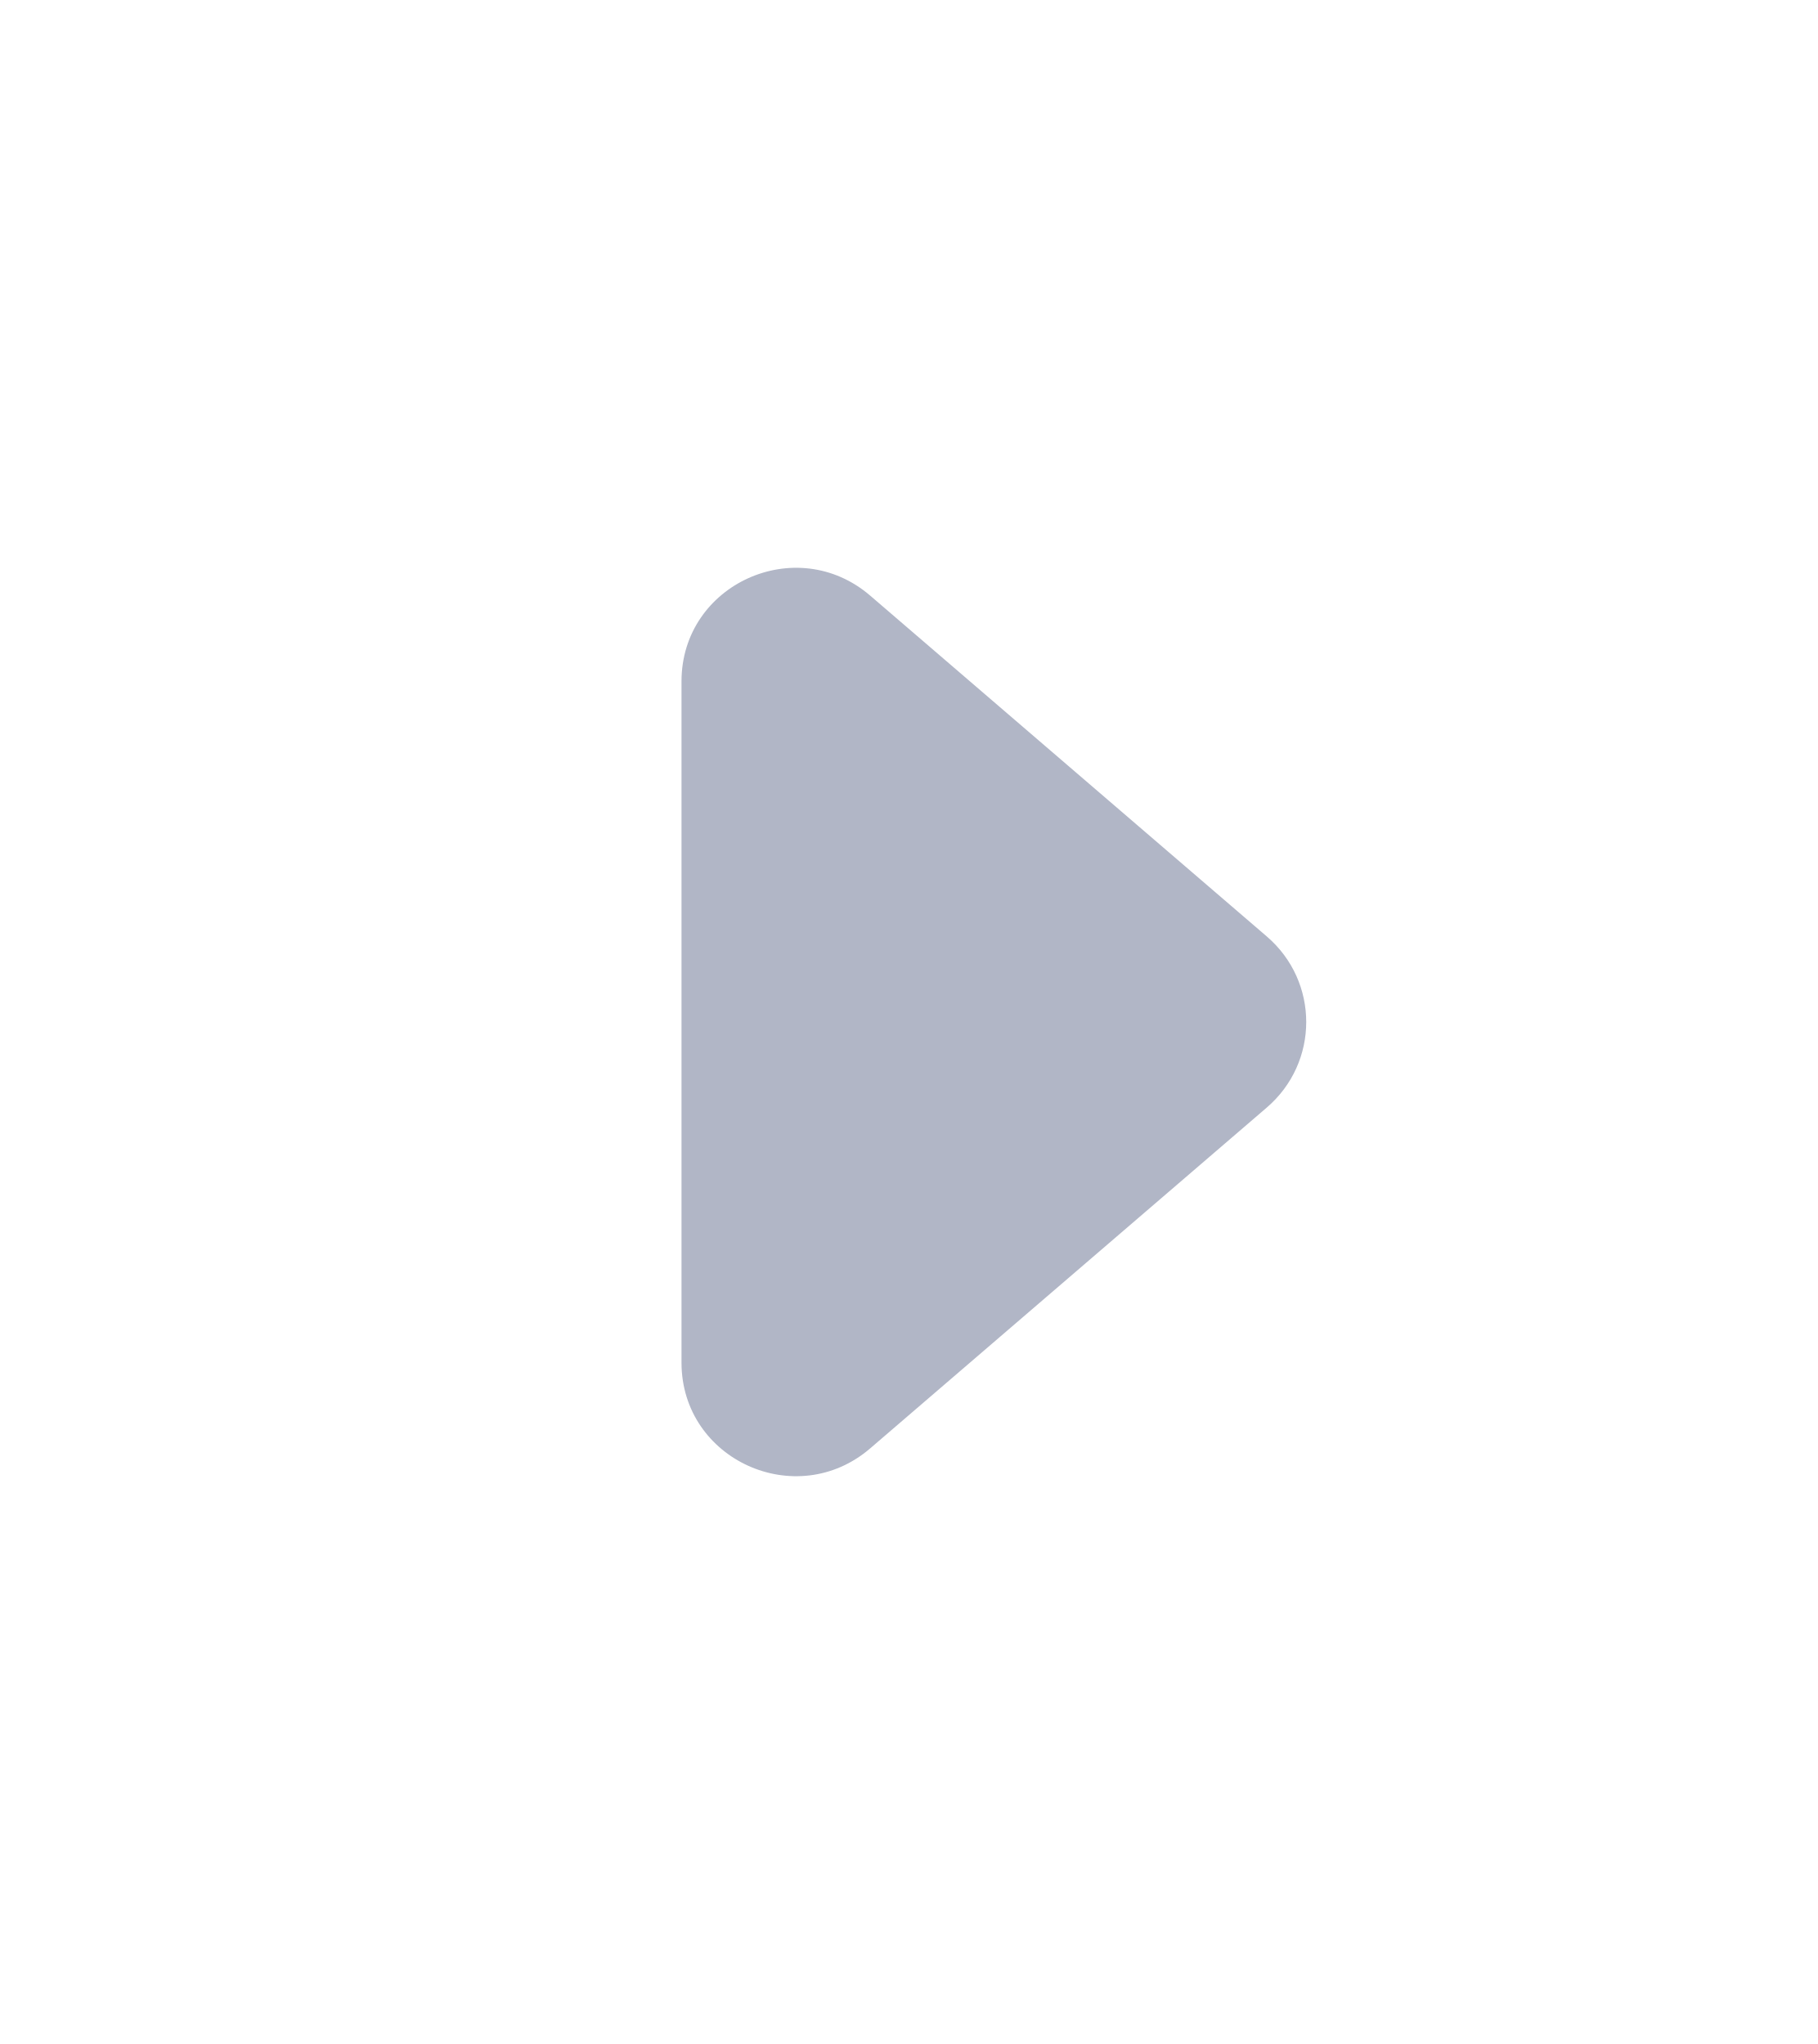
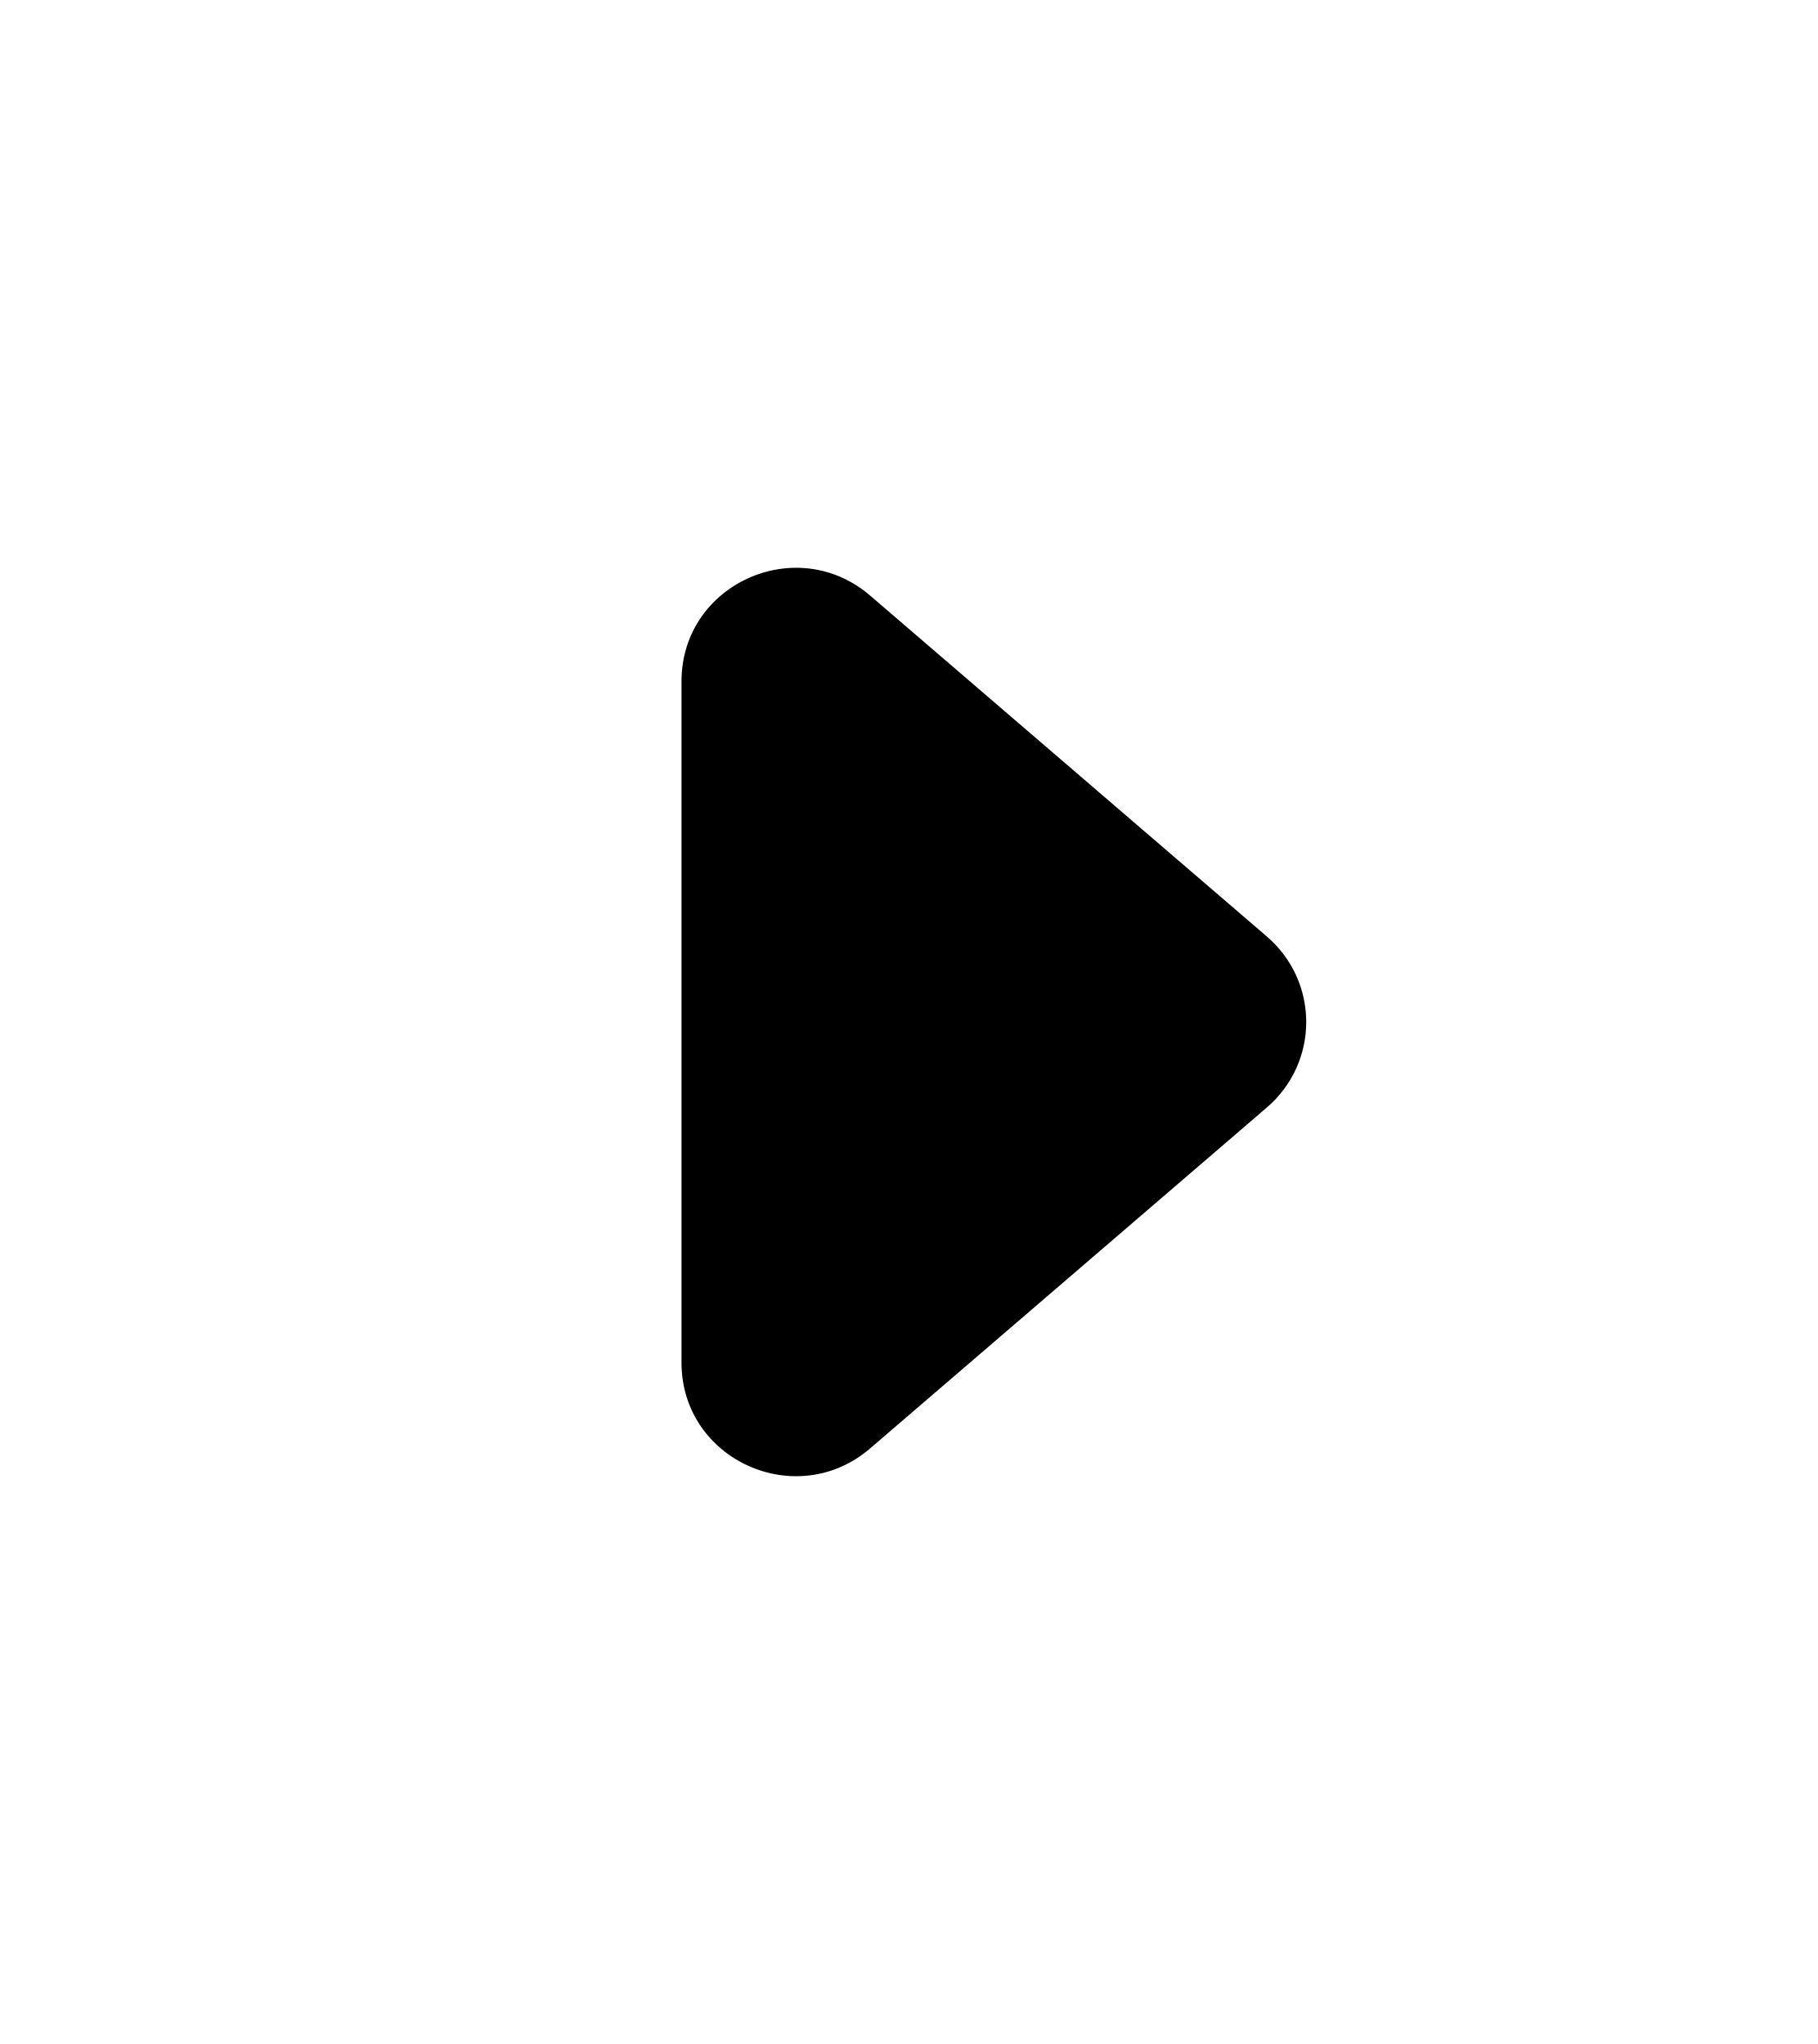
<svg xmlns="http://www.w3.org/2000/svg" width="8" height="9" viewBox="0 0 8 9" fill="currentColor">
-   <path d="M5.576 4.123C5.808 4.322 5.808 4.678 5.576 4.877L3.831 6.377C3.506 6.657 3 6.428 3 6L3 3C3 2.572 3.506 2.343 3.831 2.623L5.576 4.123Z" fill="#B1B6C6" />
+   <path d="M5.576 4.123C5.808 4.322 5.808 4.678 5.576 4.877L3.831 6.377C3.506 6.657 3 6.428 3 6L3 3C3 2.572 3.506 2.343 3.831 2.623L5.576 4.123Z" fill="currentColor" />
</svg>
